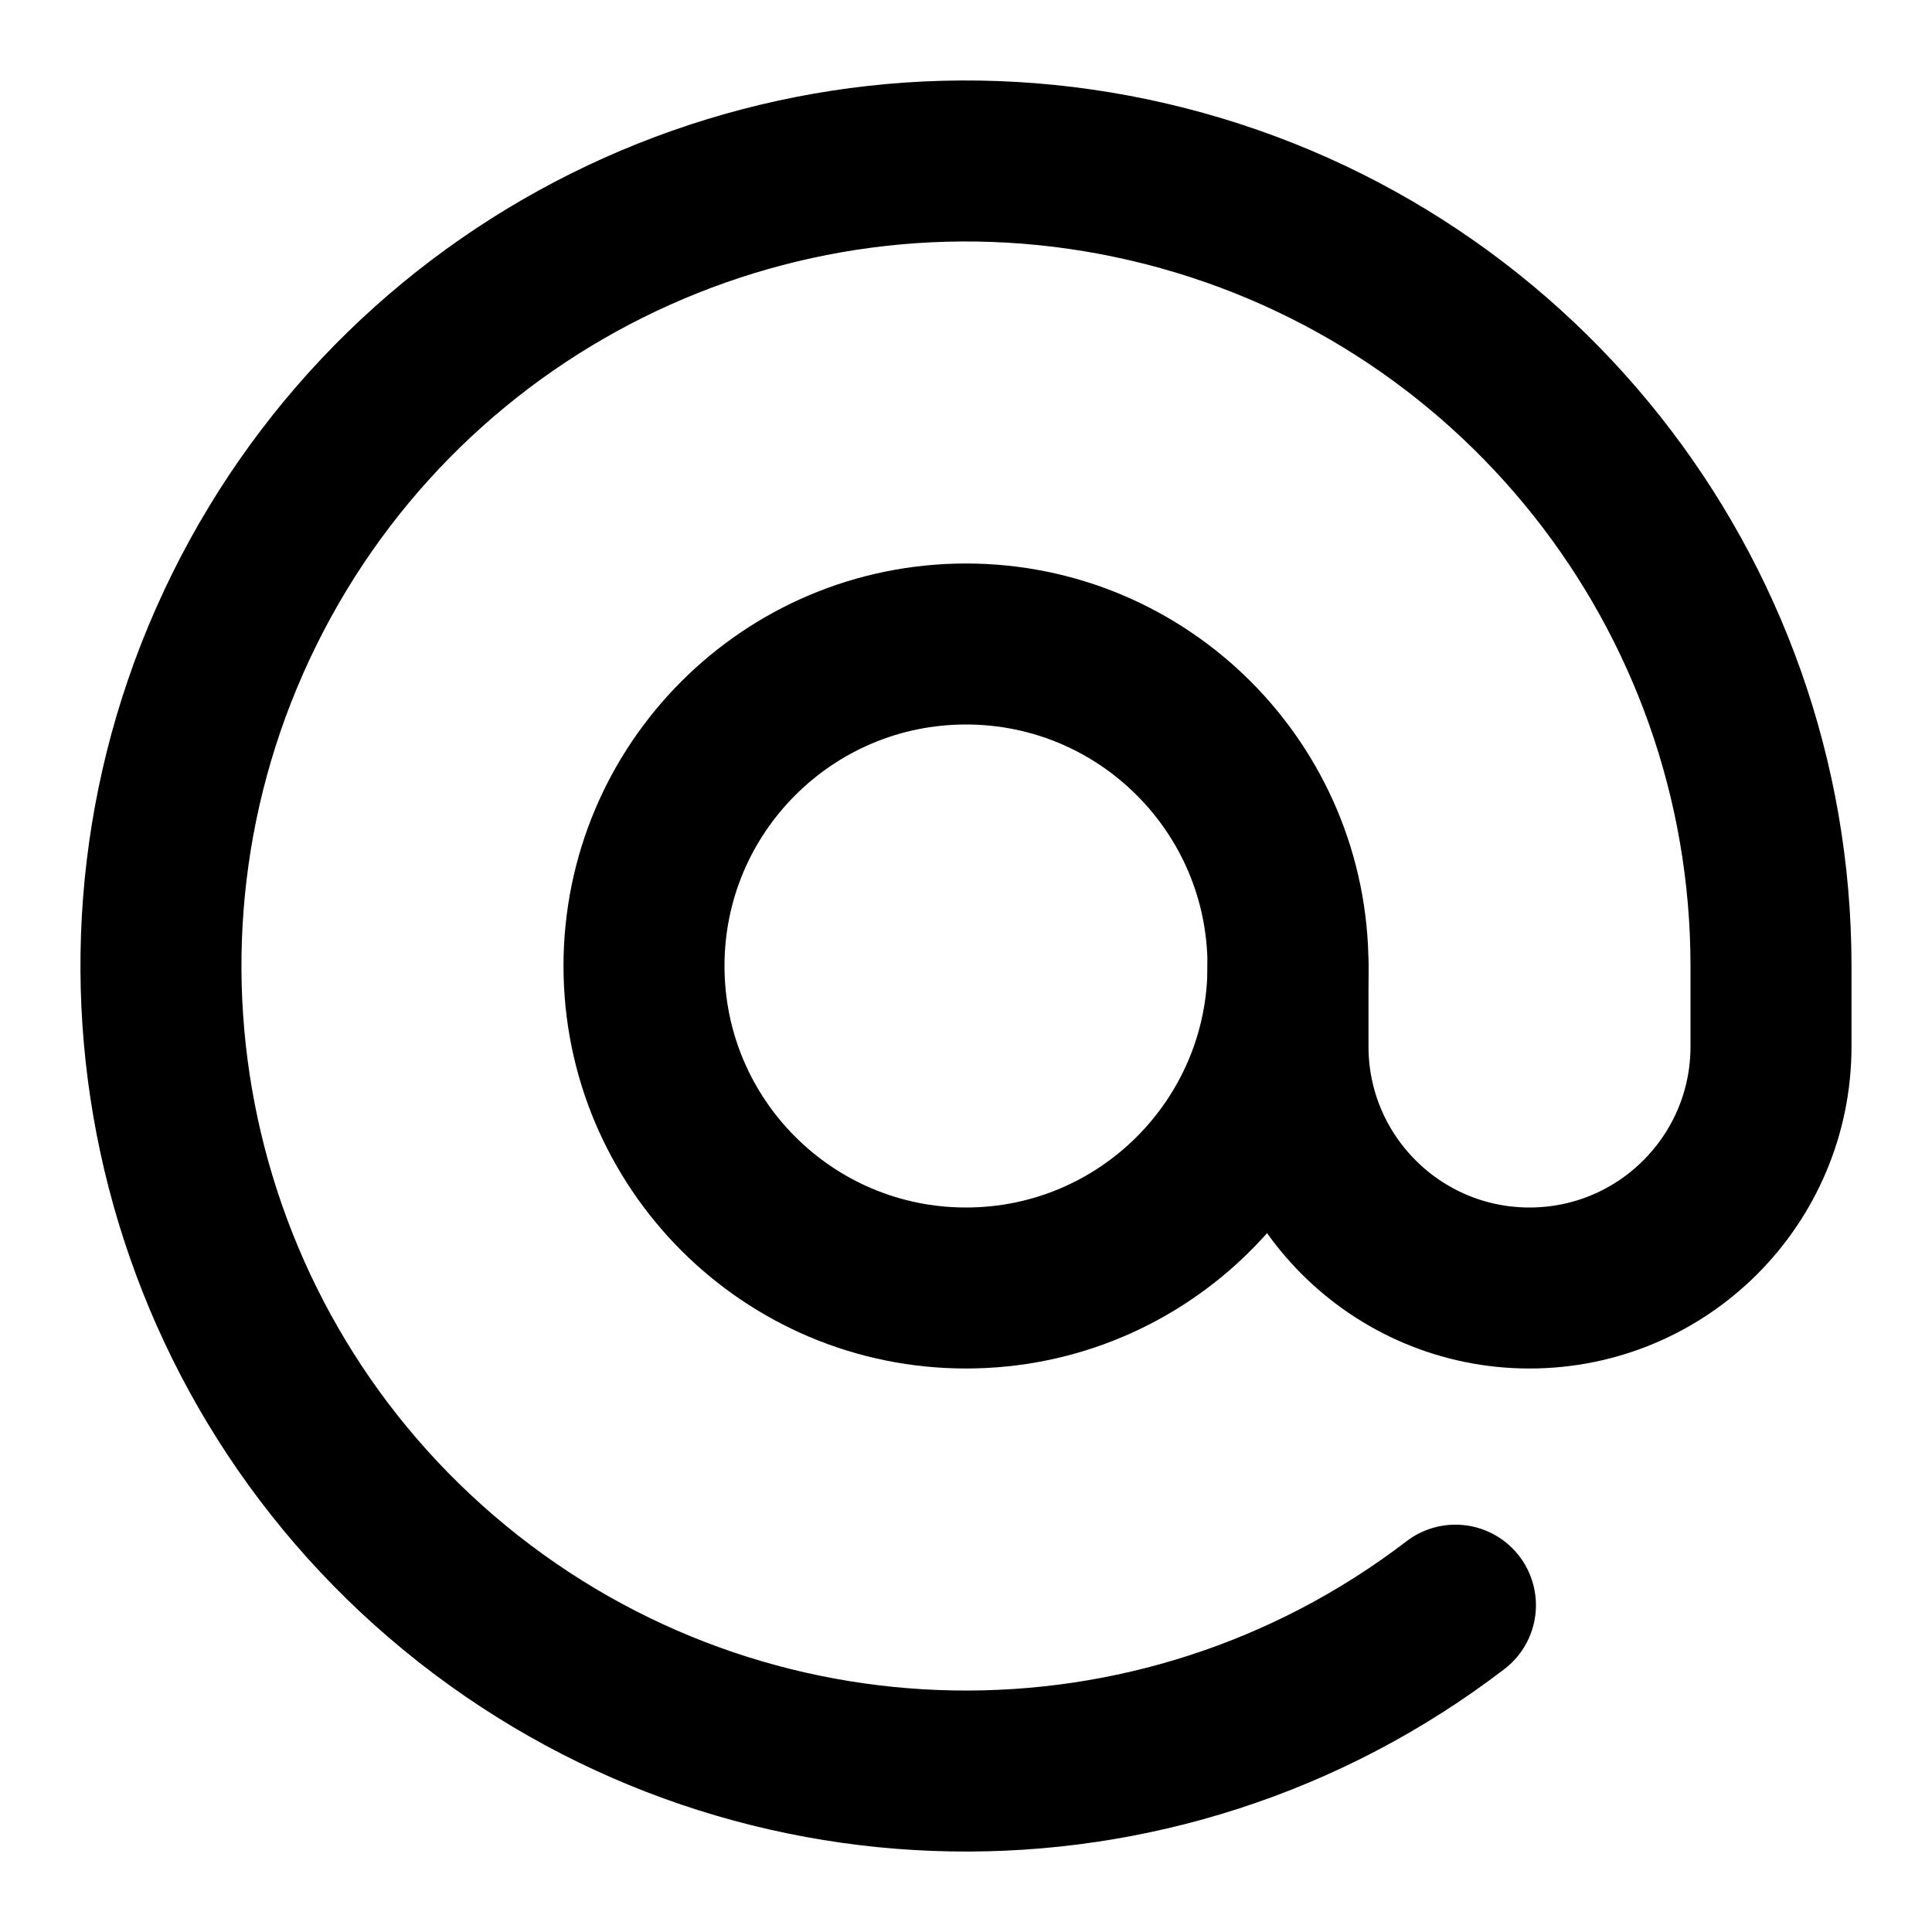
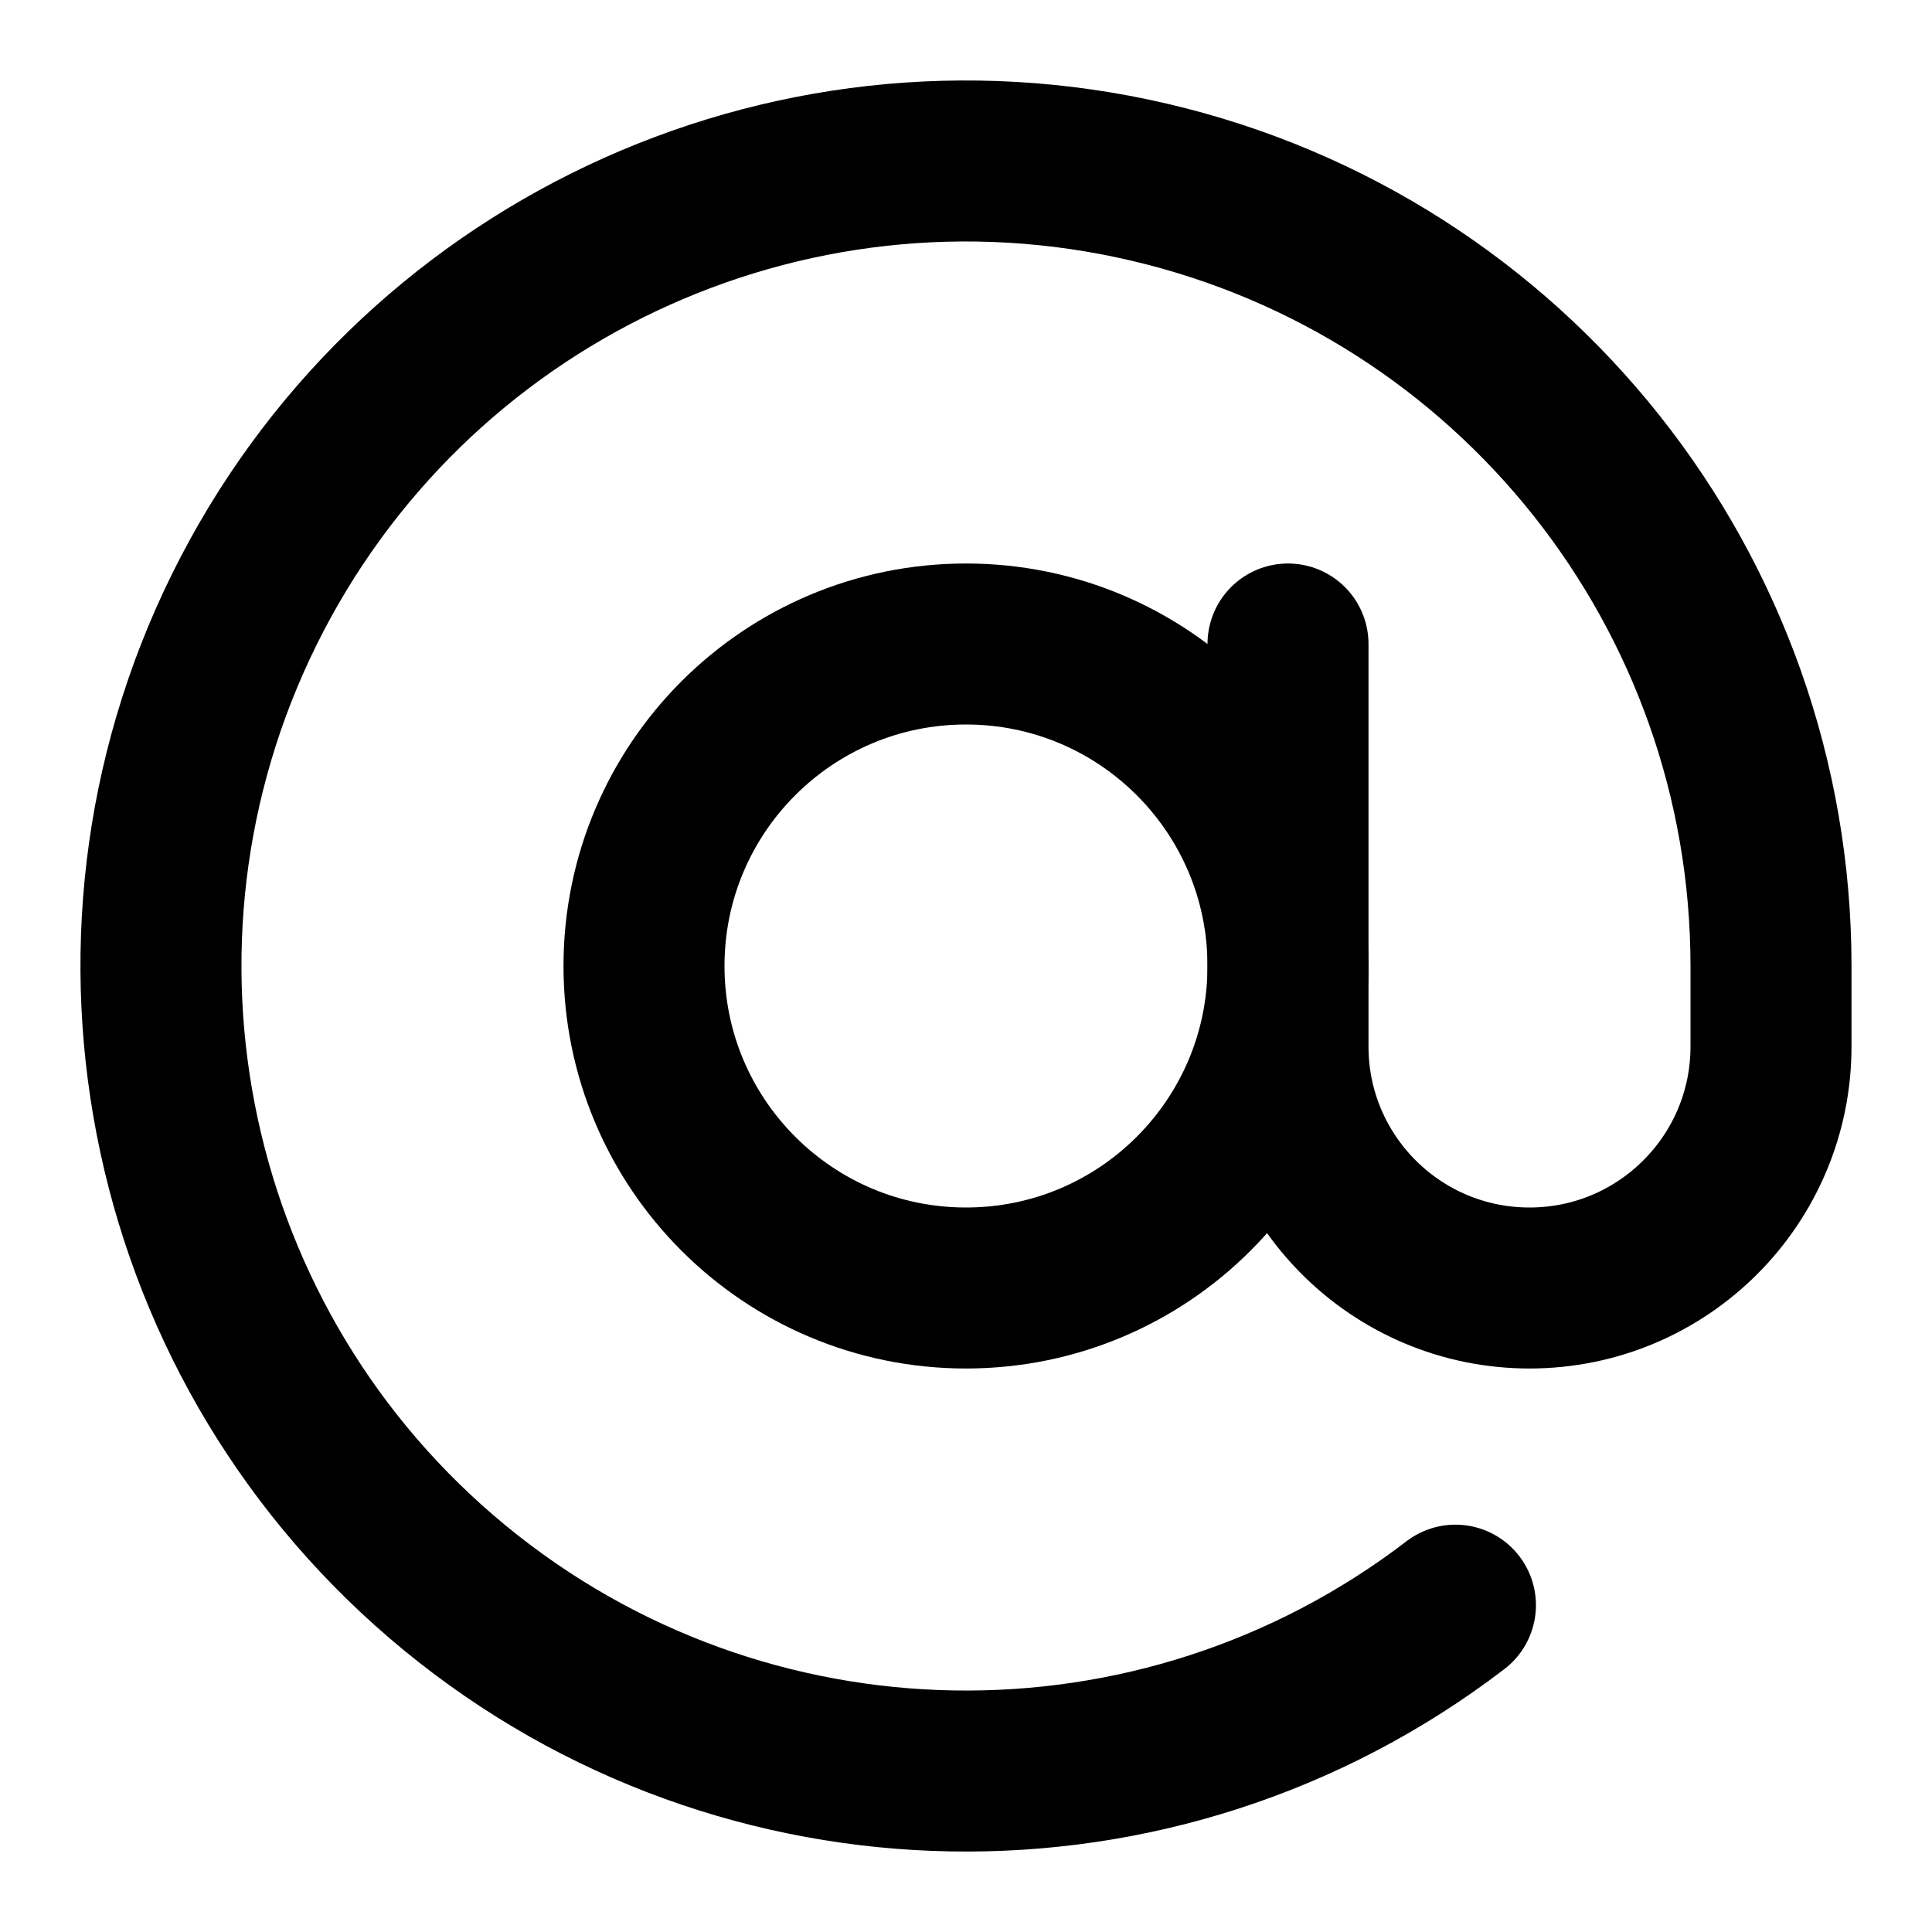
<svg xmlns="http://www.w3.org/2000/svg" width="24" height="24" viewBox="0 0 24 24" fill="none" stroke="currentColor" stroke-width="2" stroke-linecap="round" stroke-linejoin="round">
  <circle cx="12" cy="12" r="4" />
-   <path d="M16 12v1a3 3 0 0 0 6 0v-1a10 10 0 1 0-3.92 7.94" />
+   <path d="M16 8v5a3 3 0 0 0 6 0v-1a10 10 0 1 0-3.92 7.94" />
</svg>
